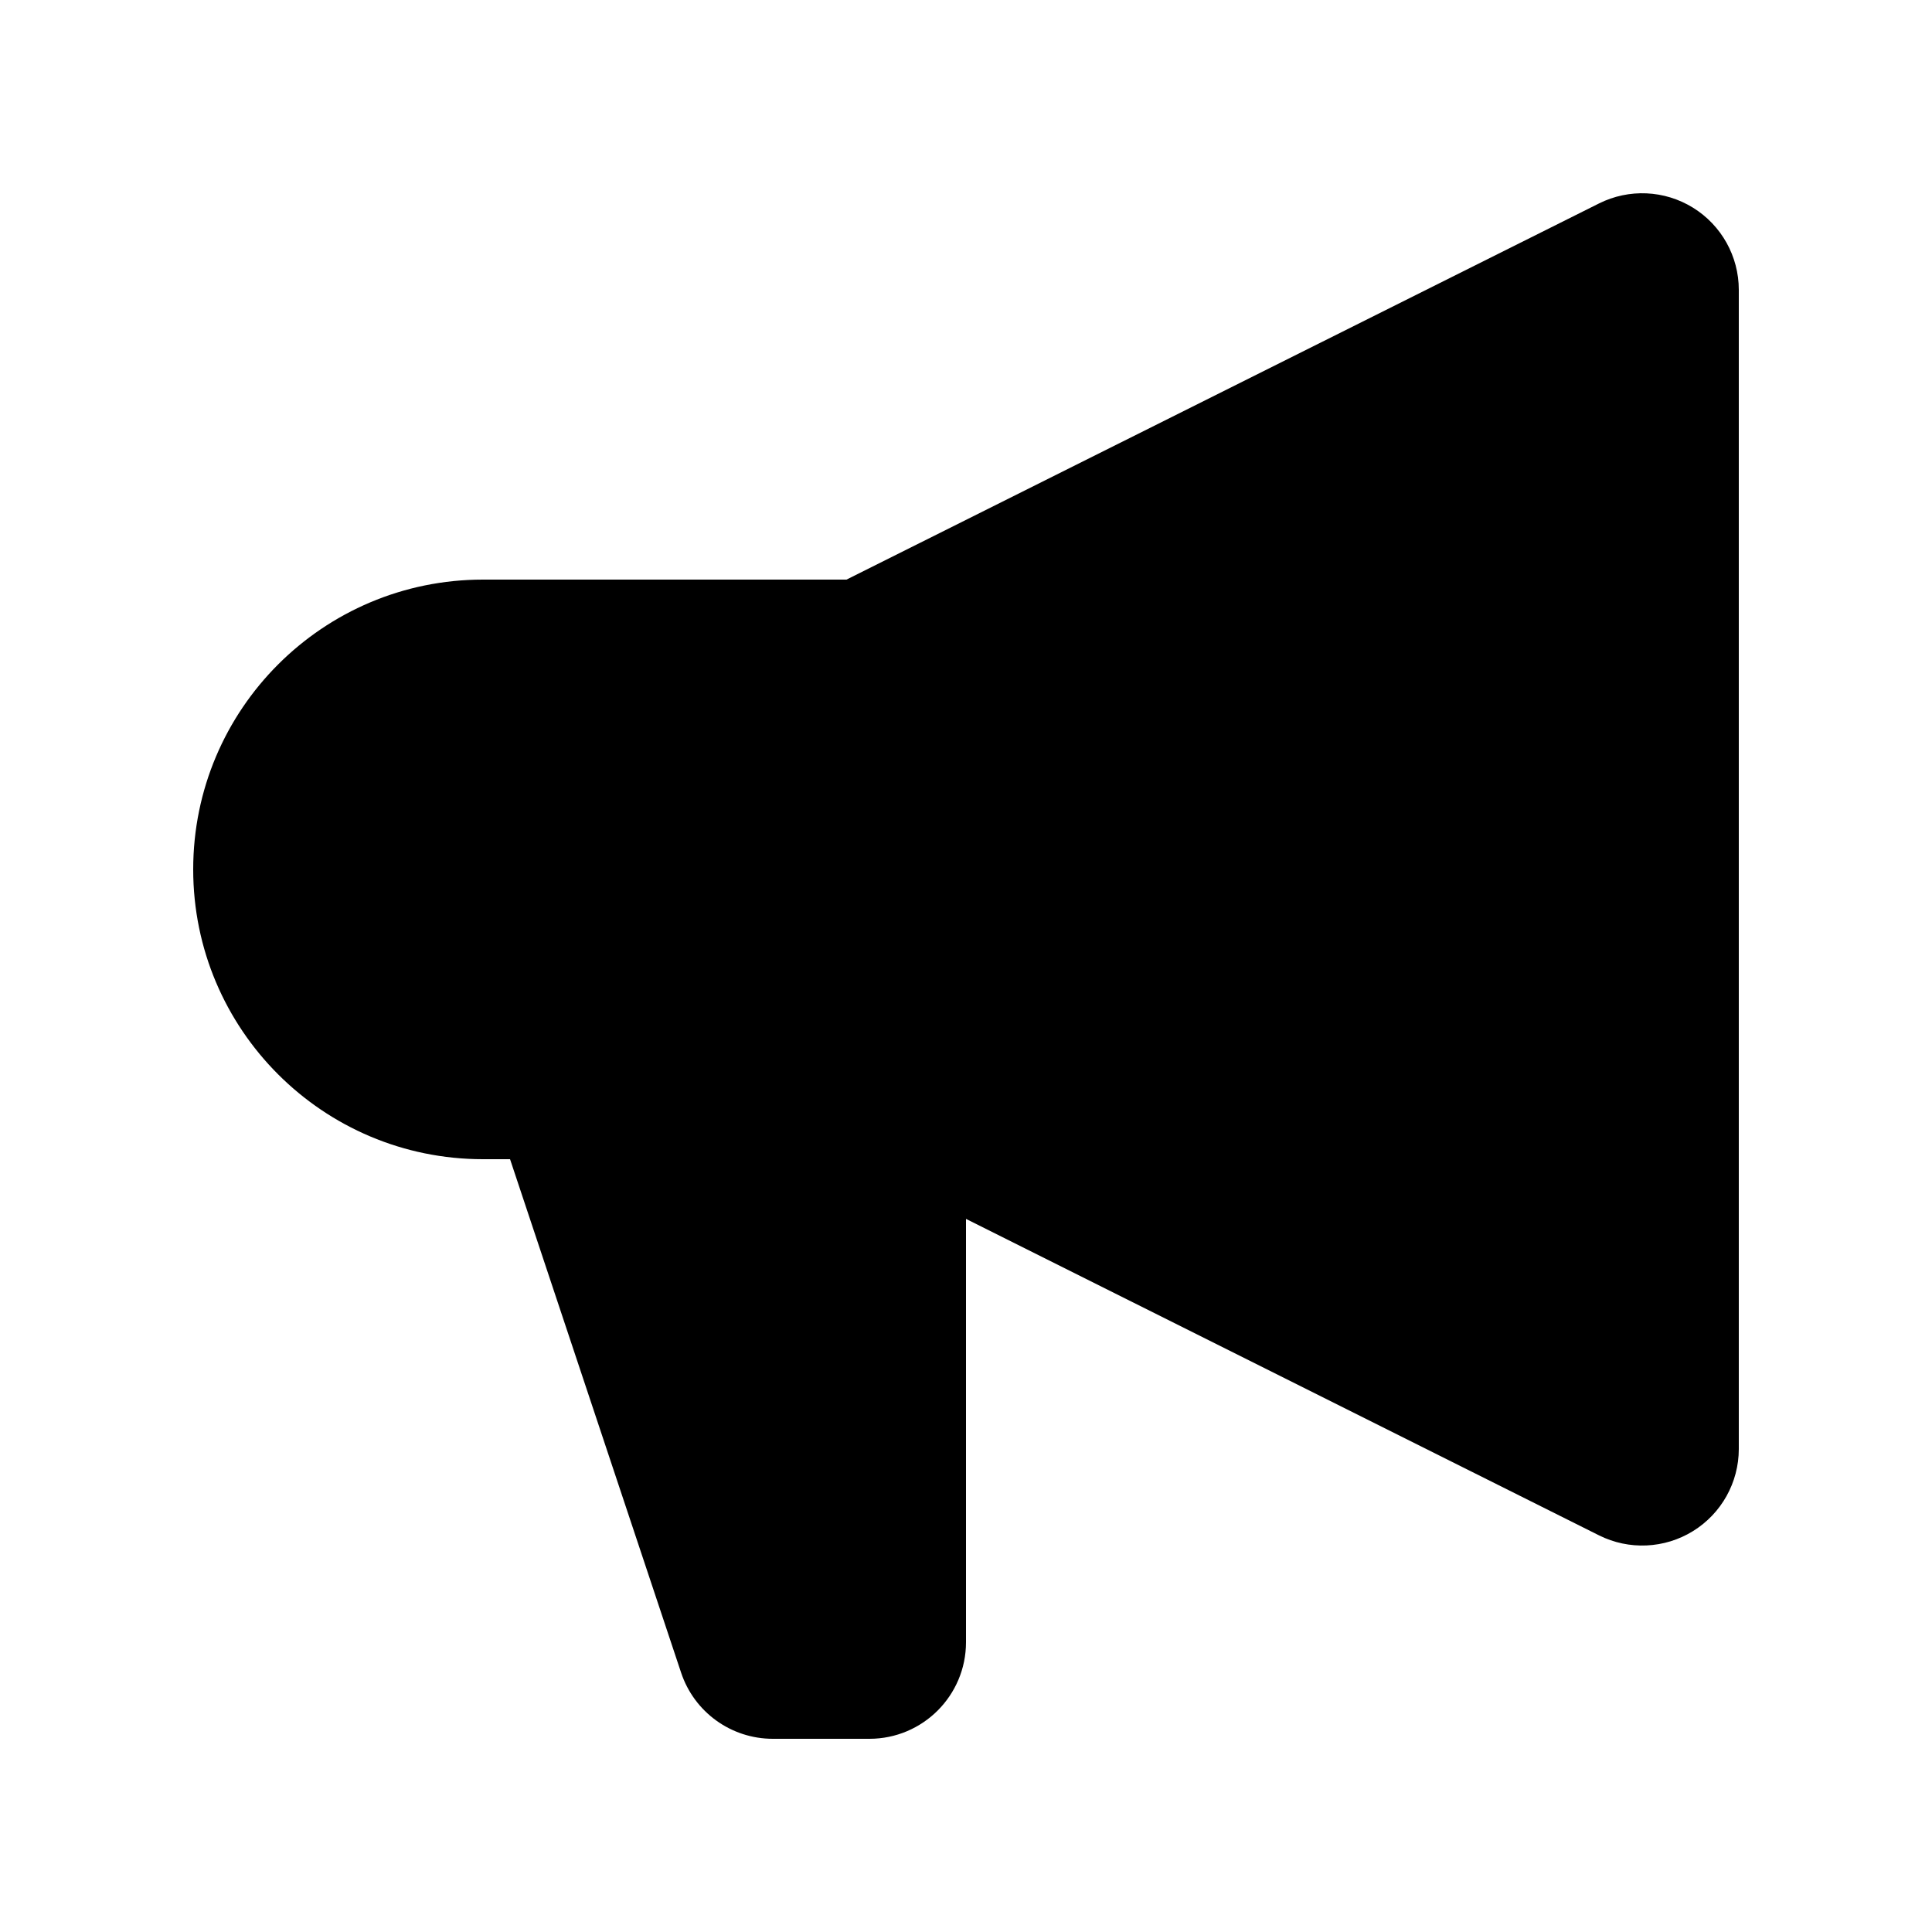
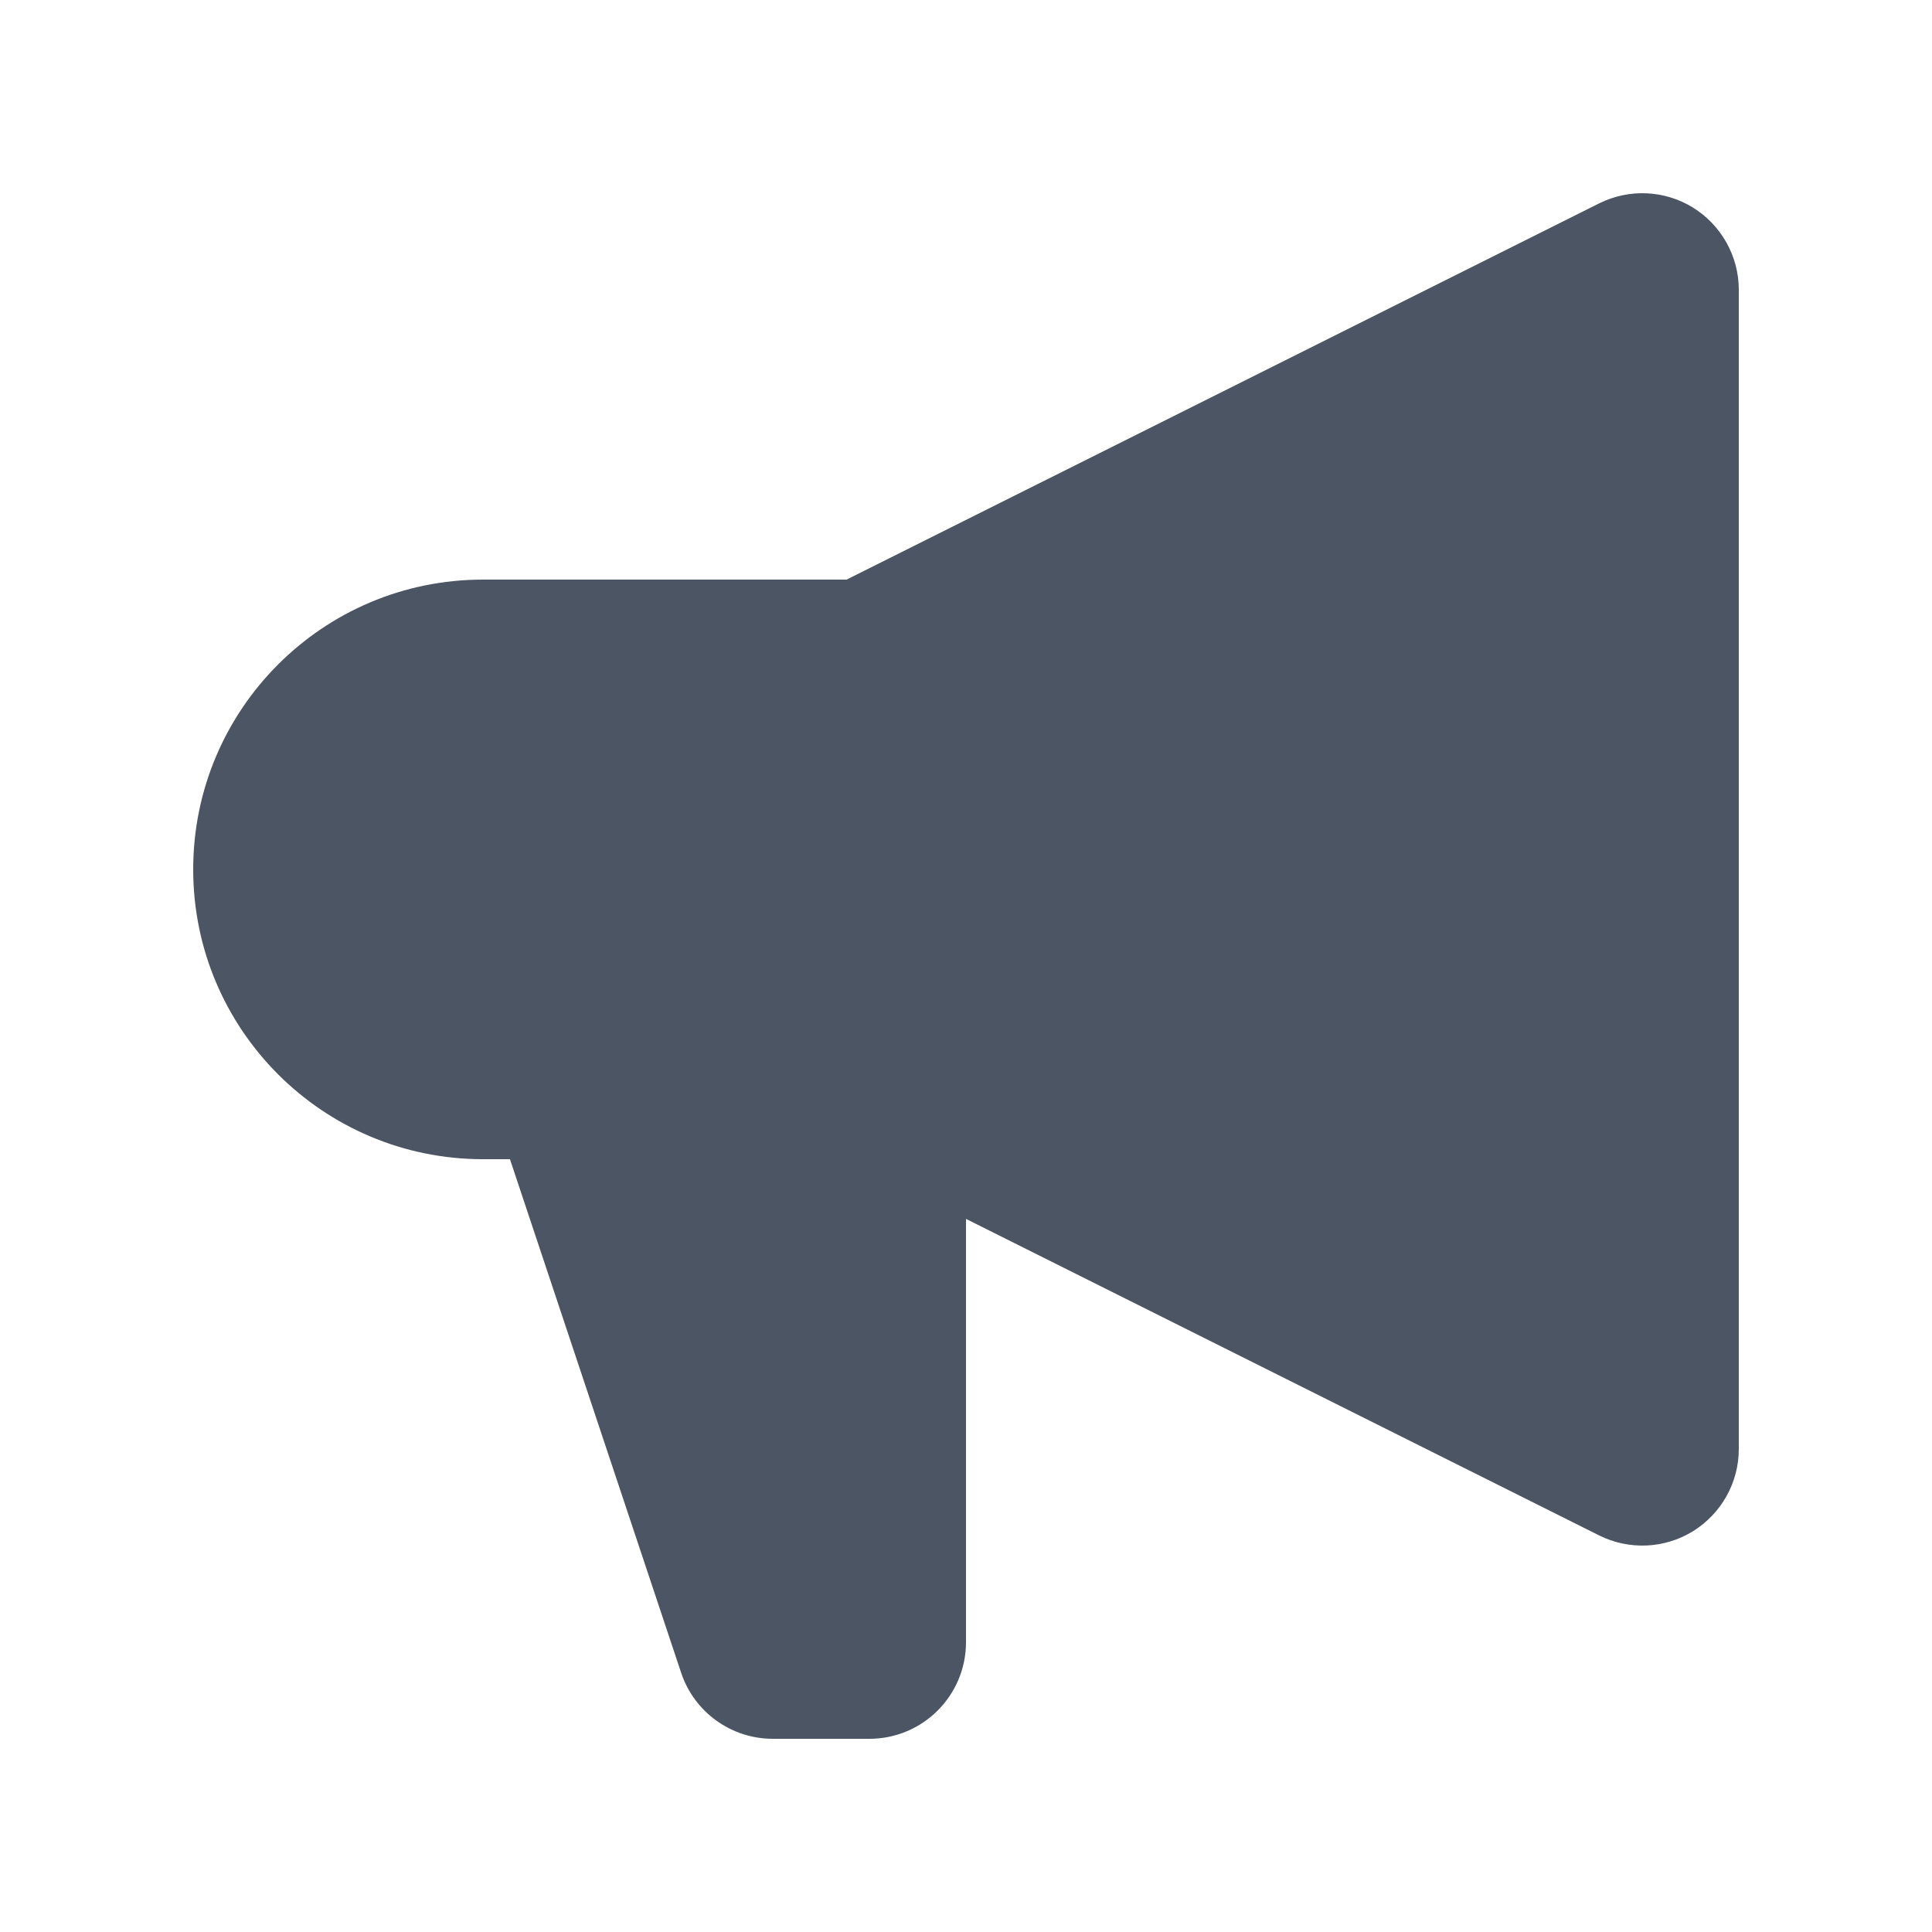
- <svg xmlns="http://www.w3.org/2000/svg" viewBox="0 0 20 20" fill="currentColor">
-   <path fill-rule="evenodd" d="M18 3a1 1 0 00-1.447-.894L8.763 6H5a3 3 0 000 6h.28l1.771 5.316A1 1 0 008 18h1a1 1 0 001-1v-4.382l6.553 3.276A1 1 0 0018 15V3z" clip-rule="evenodd" />
+ <svg xmlns="http://www.w3.org/2000/svg" width="20" height="20" viewBox="0 0 20 20" fill="none">
+   <path fill-rule="evenodd" clip-rule="evenodd" d="M18 3C18 2.653 17.82 2.332 17.526 2.149C17.231 1.967 16.863 1.951 16.553 2.106L8.764 6H5C3.343 6 2 7.343 2 9C2 10.657 3.343 12 5 12H5.279L7.051 17.316C7.187 17.725 7.57 18 8 18H9C9.552 18 10 17.552 10 17V12.618L16.553 15.894C16.863 16.049 17.231 16.033 17.526 15.851C17.82 15.668 18 15.347 18 15V3Z" fill="#4B5563" />
</svg>
